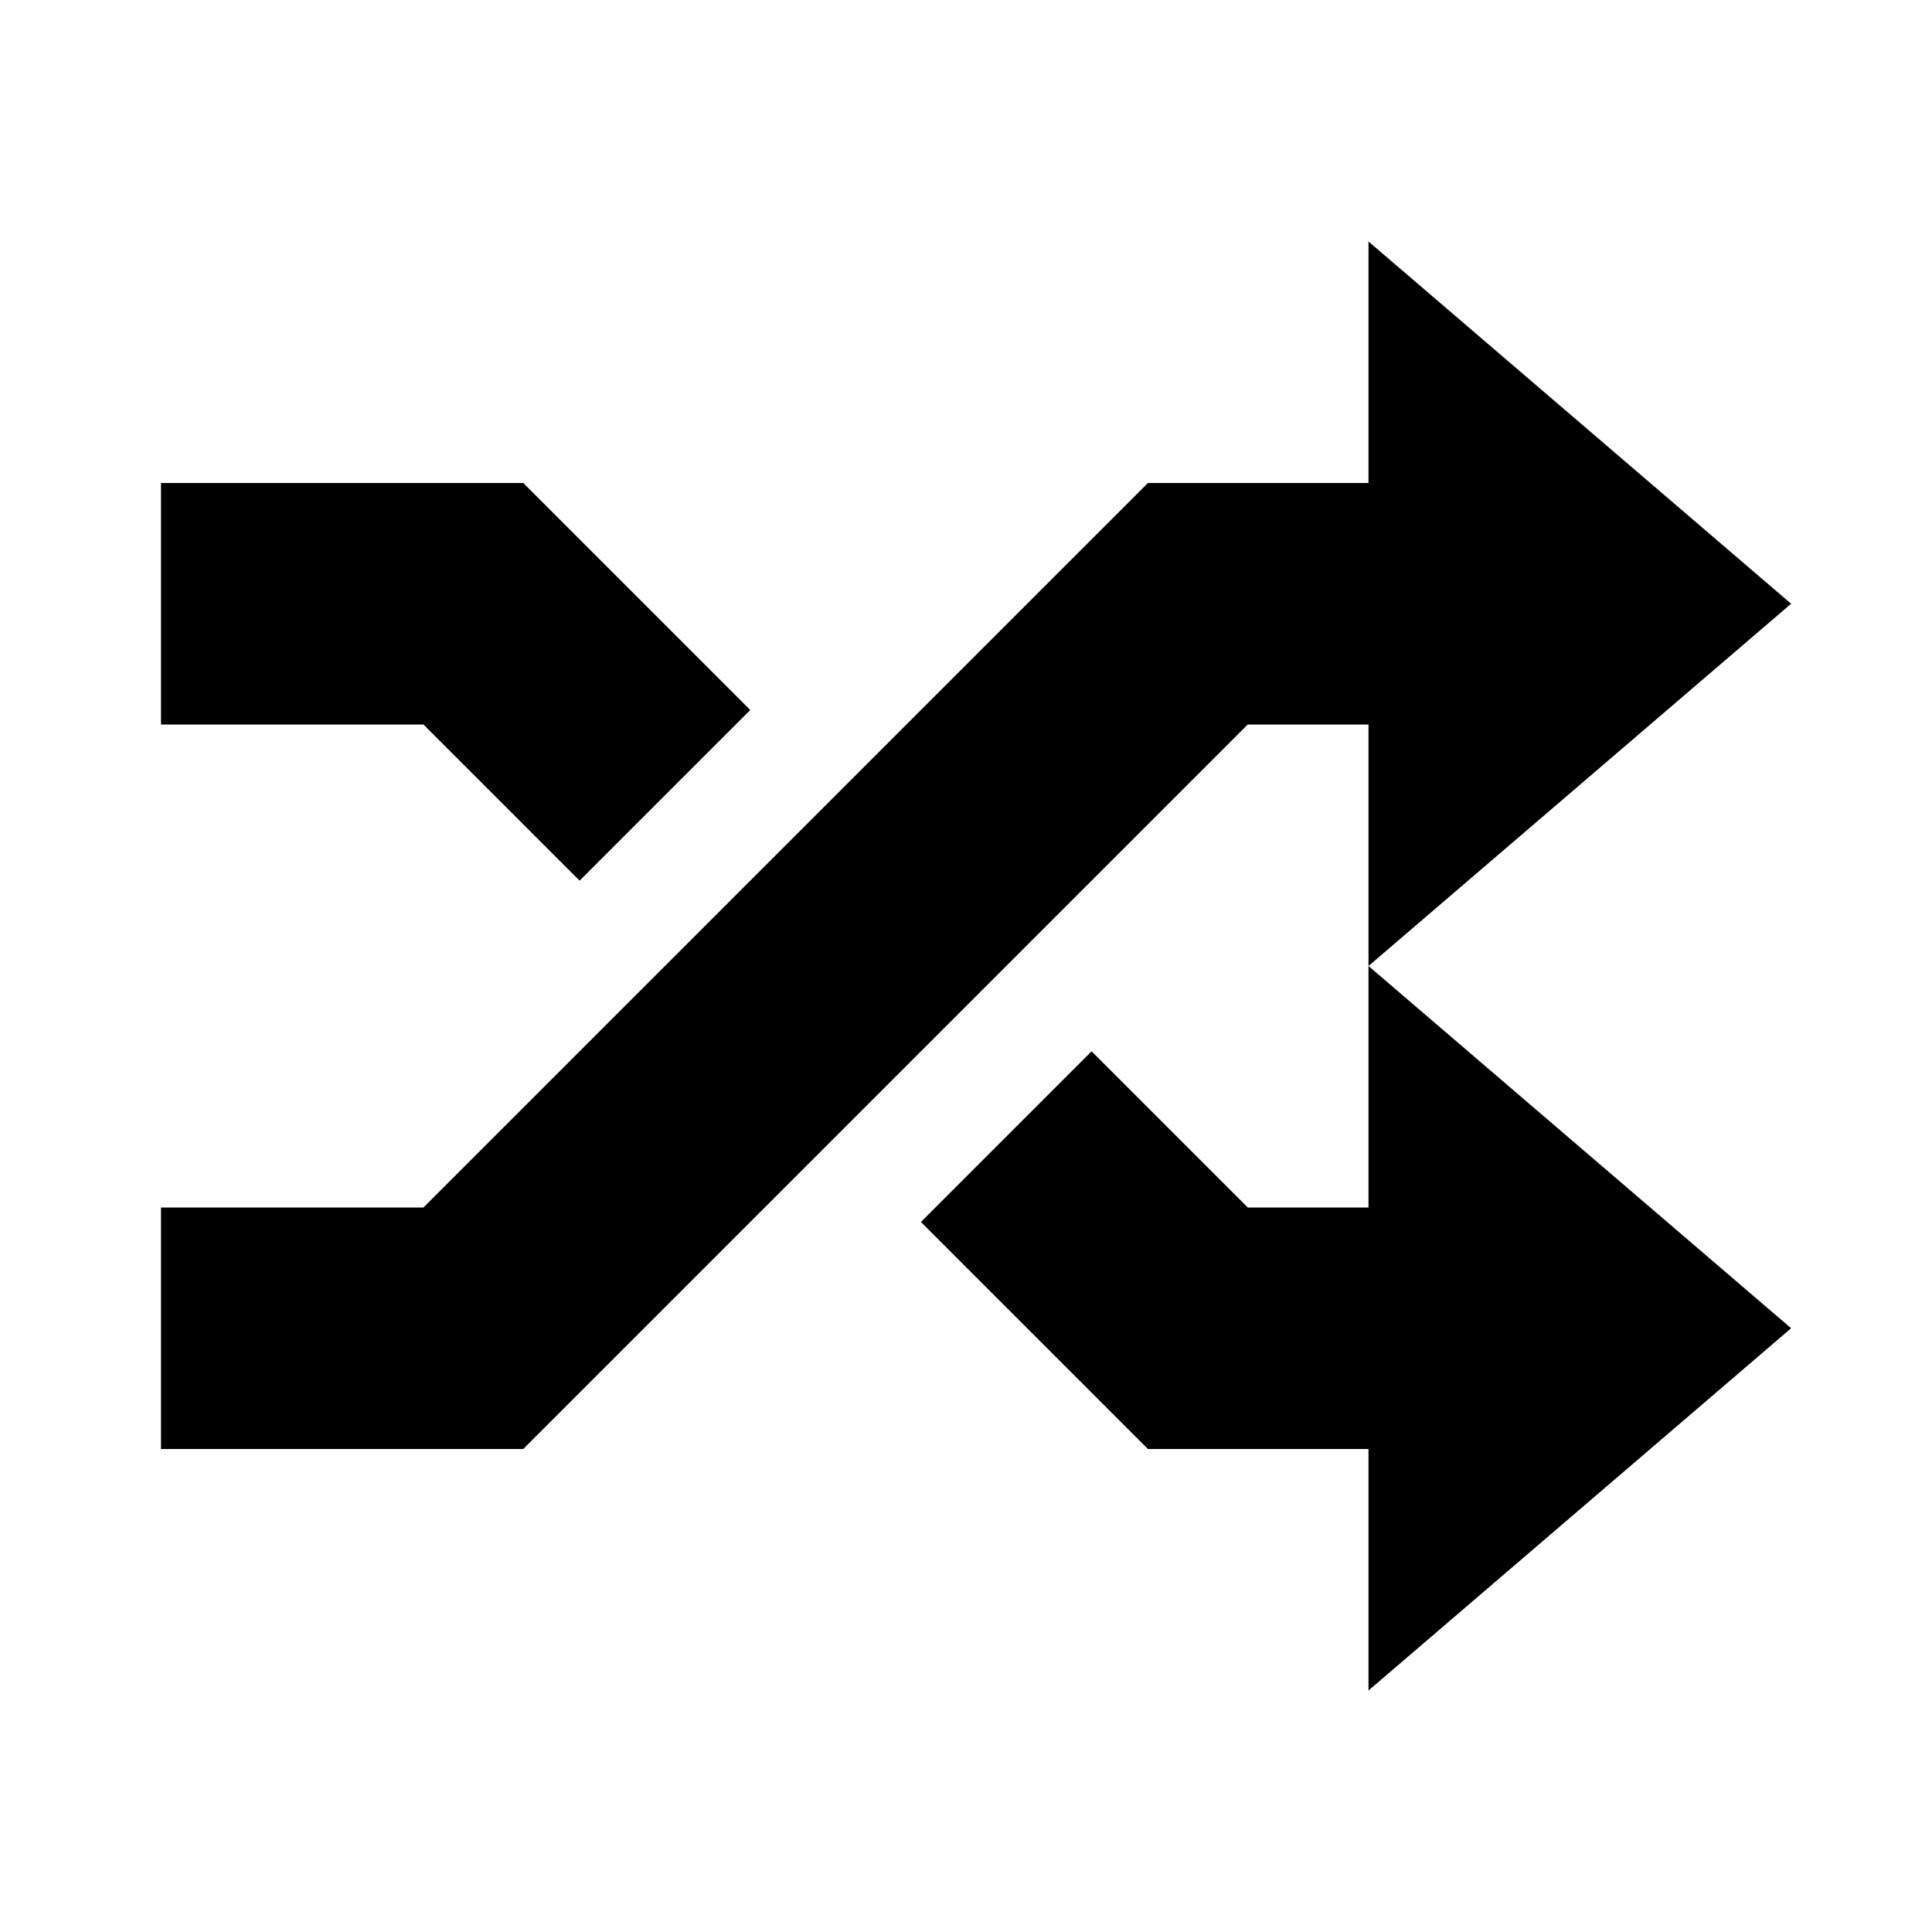
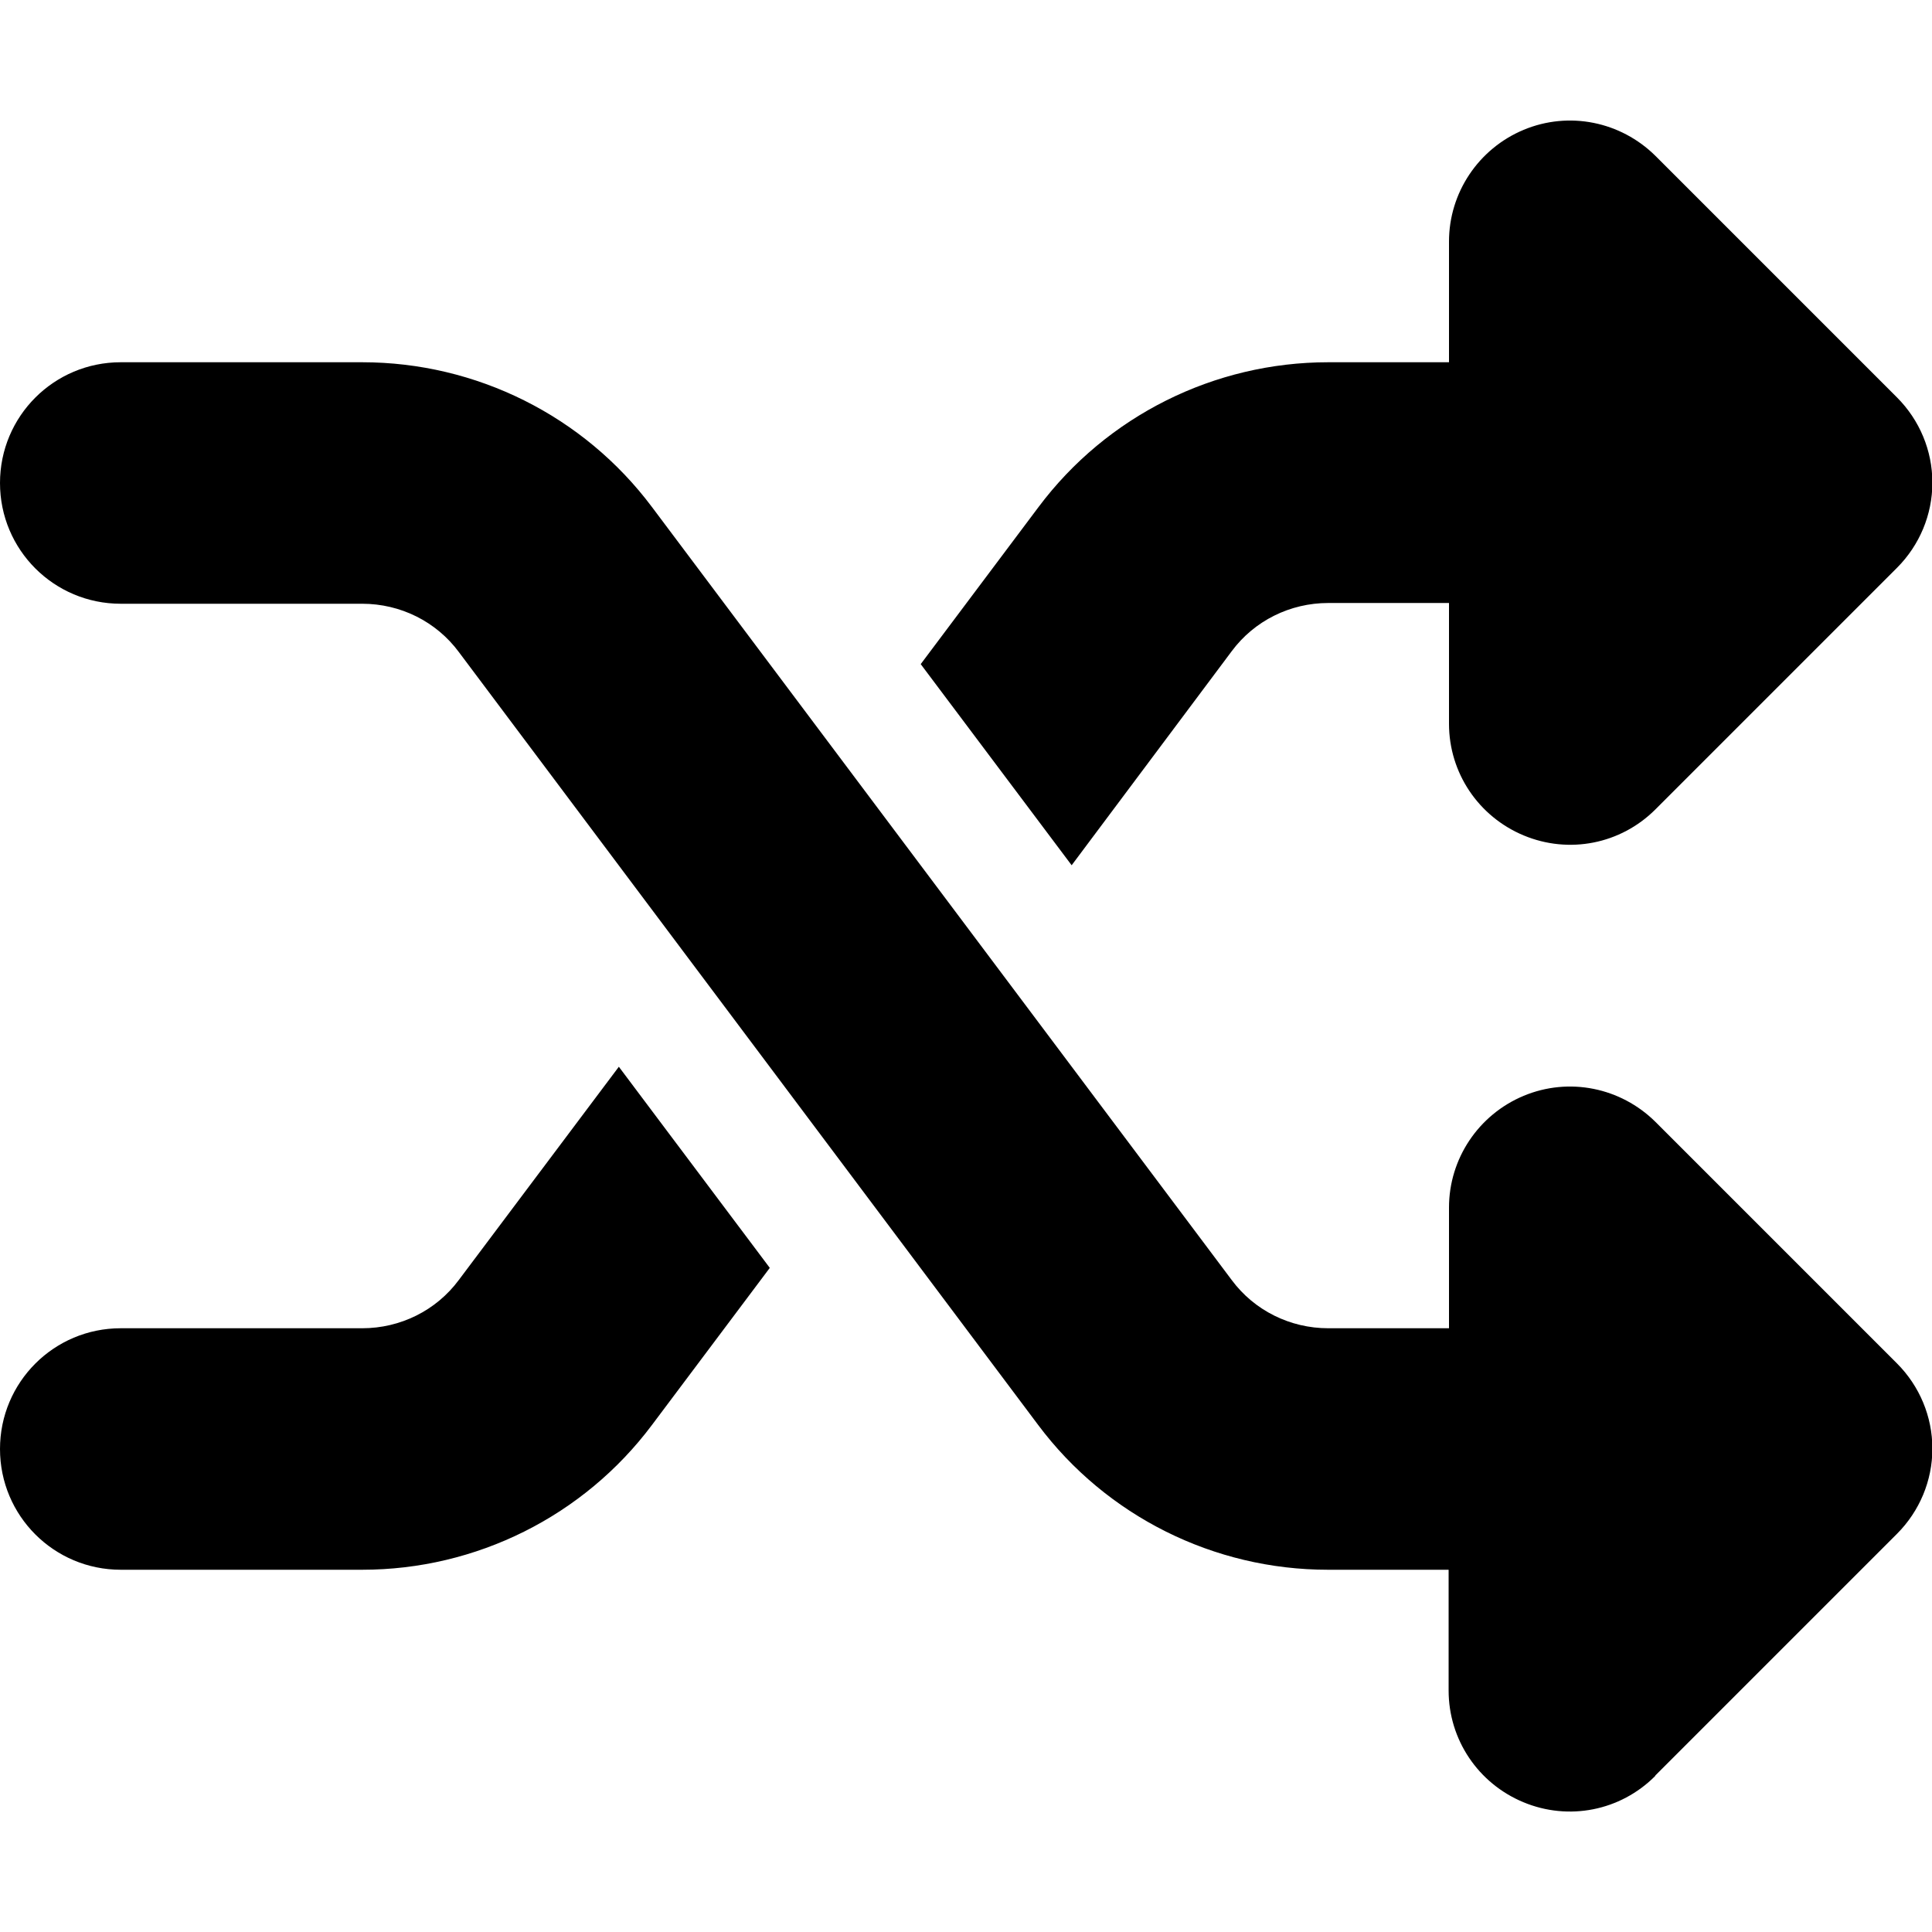
- <svg xmlns="http://www.w3.org/2000/svg" width="24" height="24" viewBox="0 0 24 24">
-   <path fill="currentColor" d="m17 3l5.25 4.5L17 12l5.25 4.5L17 21v-3h-2.74l-2.82-2.82l2.12-2.12L15.5 15H17V9h-1.5l-9 9H2v-3h3.26l9-9H17zM2 6h4.5l2.82 2.82l-2.12 2.12L5.26 9H2z" />
+ <svg xmlns="http://www.w3.org/2000/svg" width="24" height="24" viewBox="0 0 512 512">
+   <path d="M403.8 34.4c12-5 25.7-2.2 34.9 6.9l64 64c6 6 9.4 14.1 9.4 22.6s-3.4 16.6-9.4 22.6l-64 64c-9.2 9.2-22.9 11.9-34.9 6.9S384 204.8 384 191.8v-32h-32c-10.1 0-19.6 4.7-25.6 12.8L284 229.3L244 176l31.2-41.6C293.3 110.2 321.8 96 352 96h32V64c0-12.9 7.8-24.6 19.8-29.6M164 282.7l40 53.3l-31.2 41.6C154.7 401.8 126.2 416 96 416H32c-17.7 0-32-14.3-32-32s14.3-32 32-32h64c10.1 0 19.6-4.7 25.6-12.8zm274.6 188c-9.2 9.2-22.9 11.9-34.9 6.9S383.9 461 383.9 448v-32h-32c-30.2 0-58.7-14.2-76.8-38.4L121.6 172.8c-6-8.1-15.5-12.8-25.6-12.8H32c-17.7 0-32-14.3-32-32s14.3-32 32-32h64c30.2 0 58.7 14.2 76.8 38.4l153.6 204.8c6 8.1 15.5 12.8 25.6 12.8h32v-32c0-12.9 7.8-24.6 19.8-29.6s25.7-2.2 34.9 6.9l64 64c6 6 9.4 14.1 9.4 22.6s-3.4 16.6-9.4 22.6l-64 64z" />
</svg>
